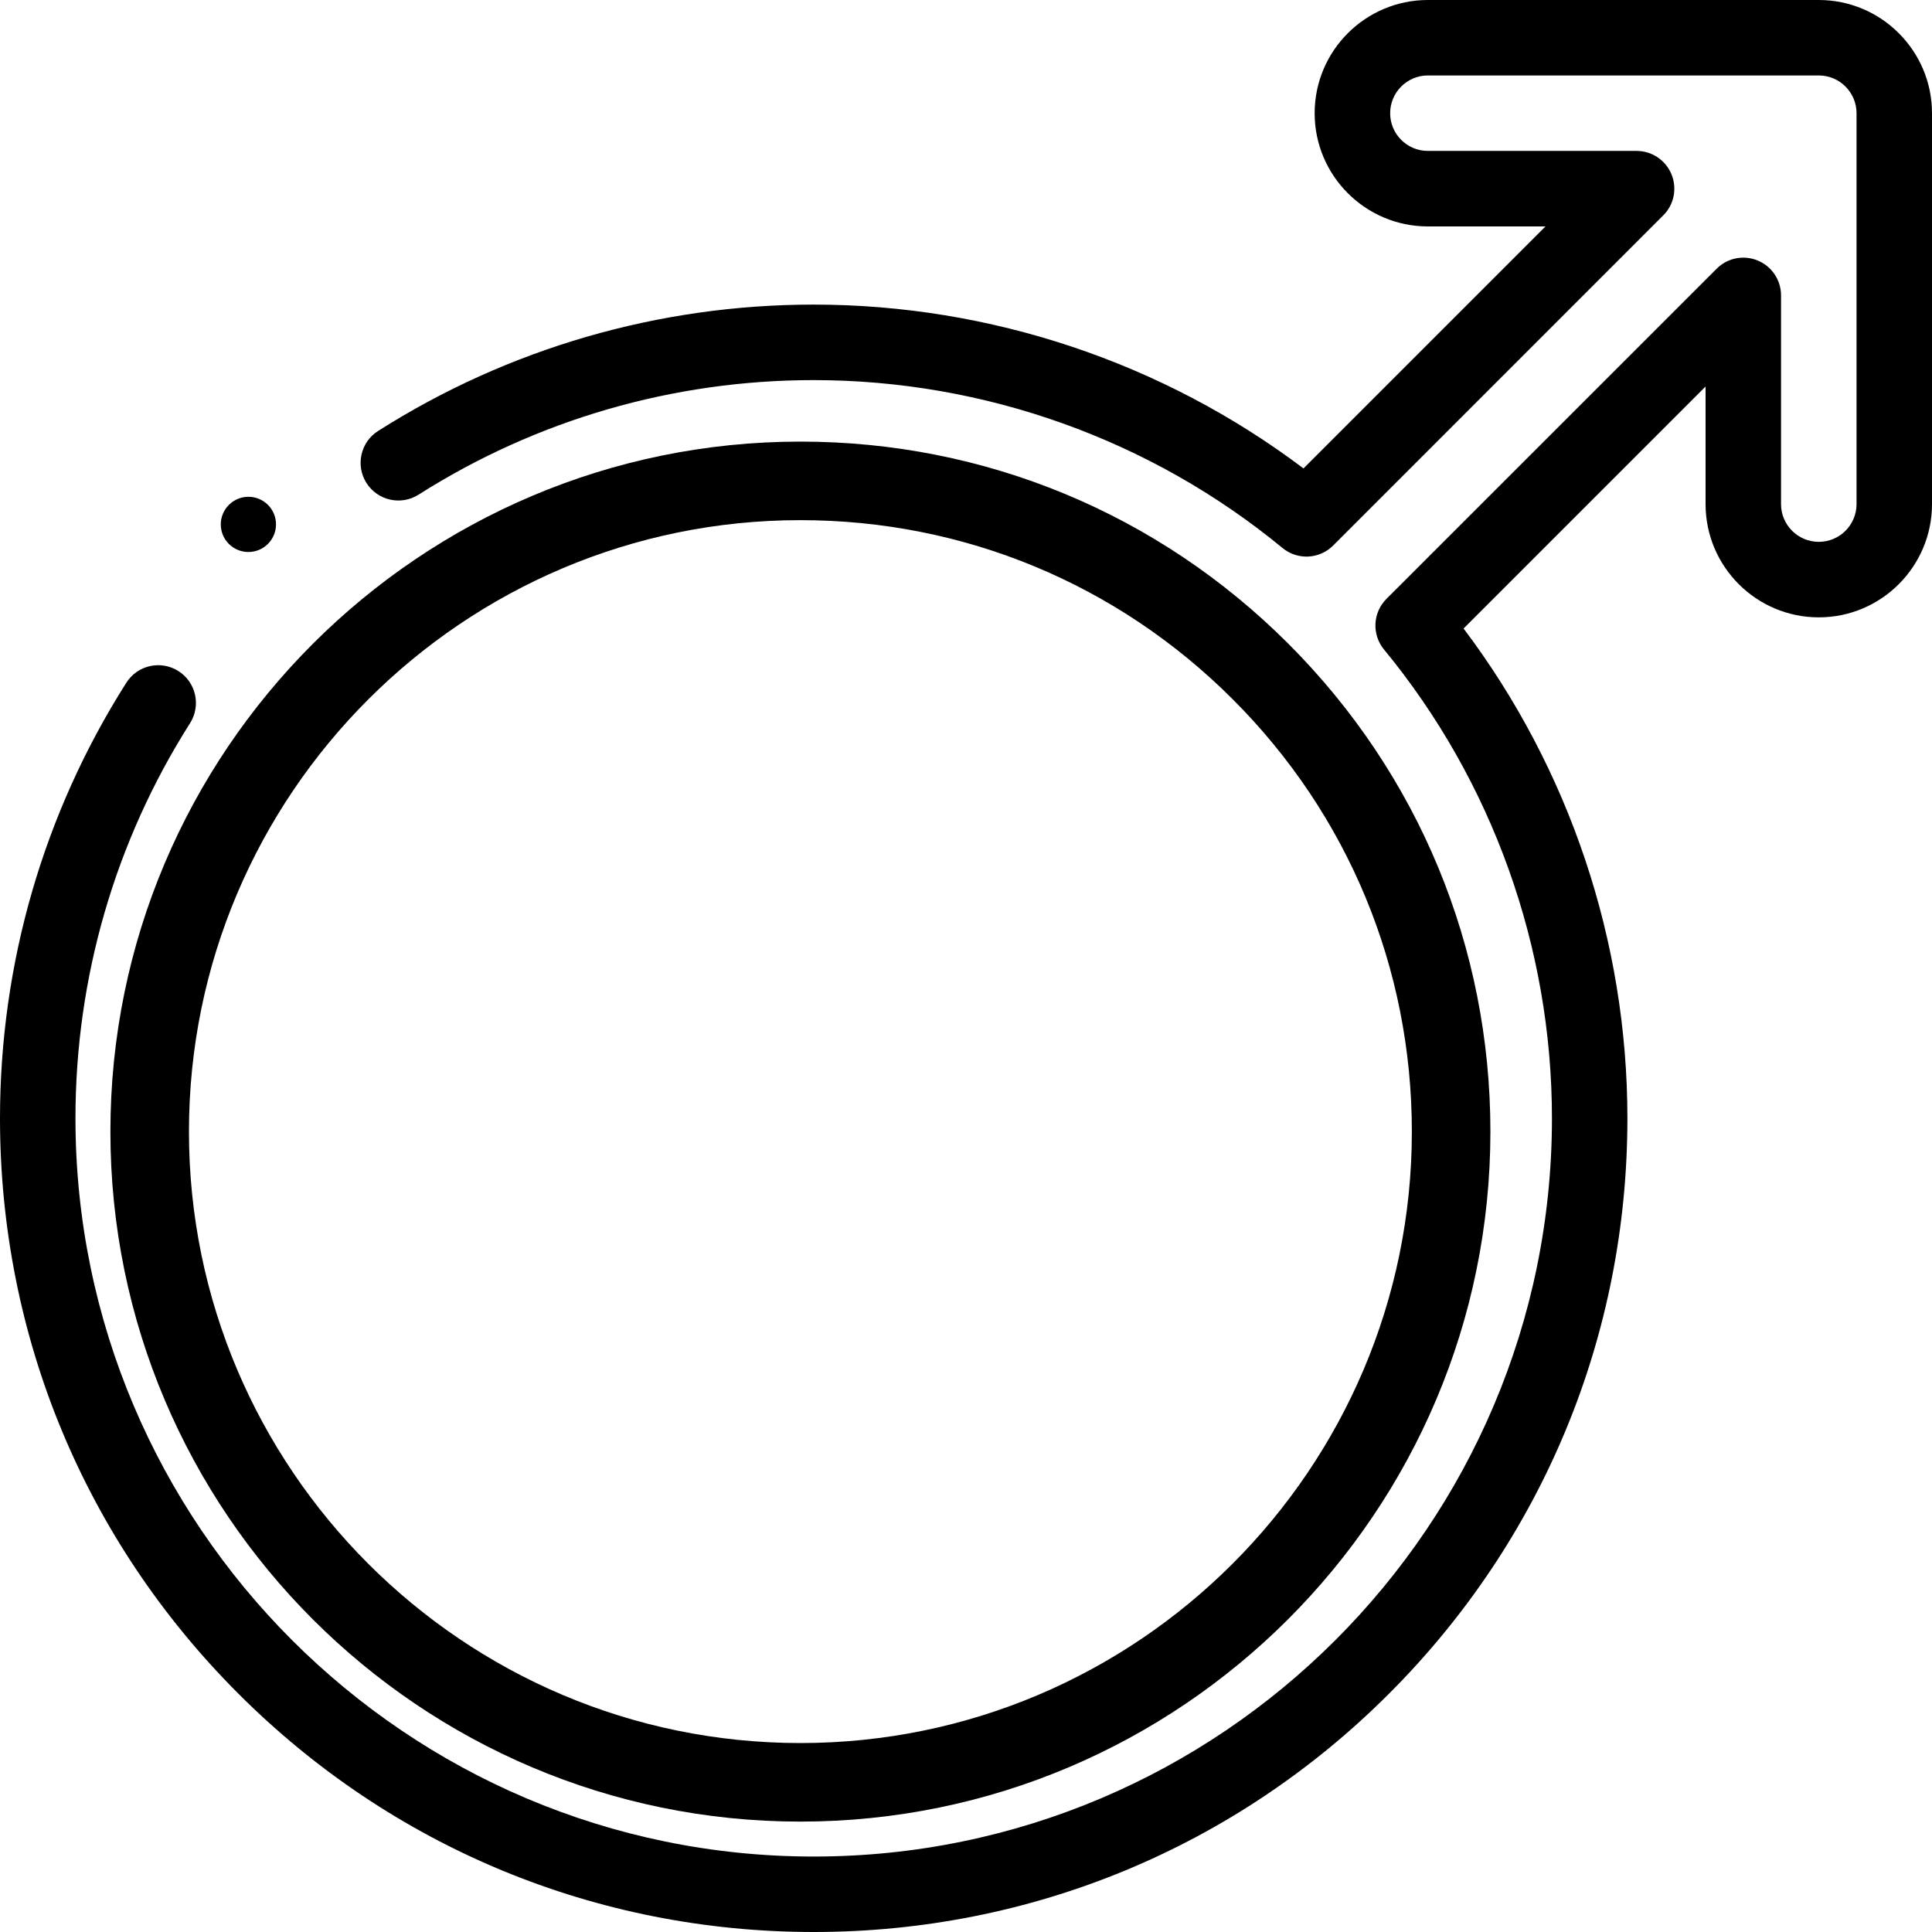
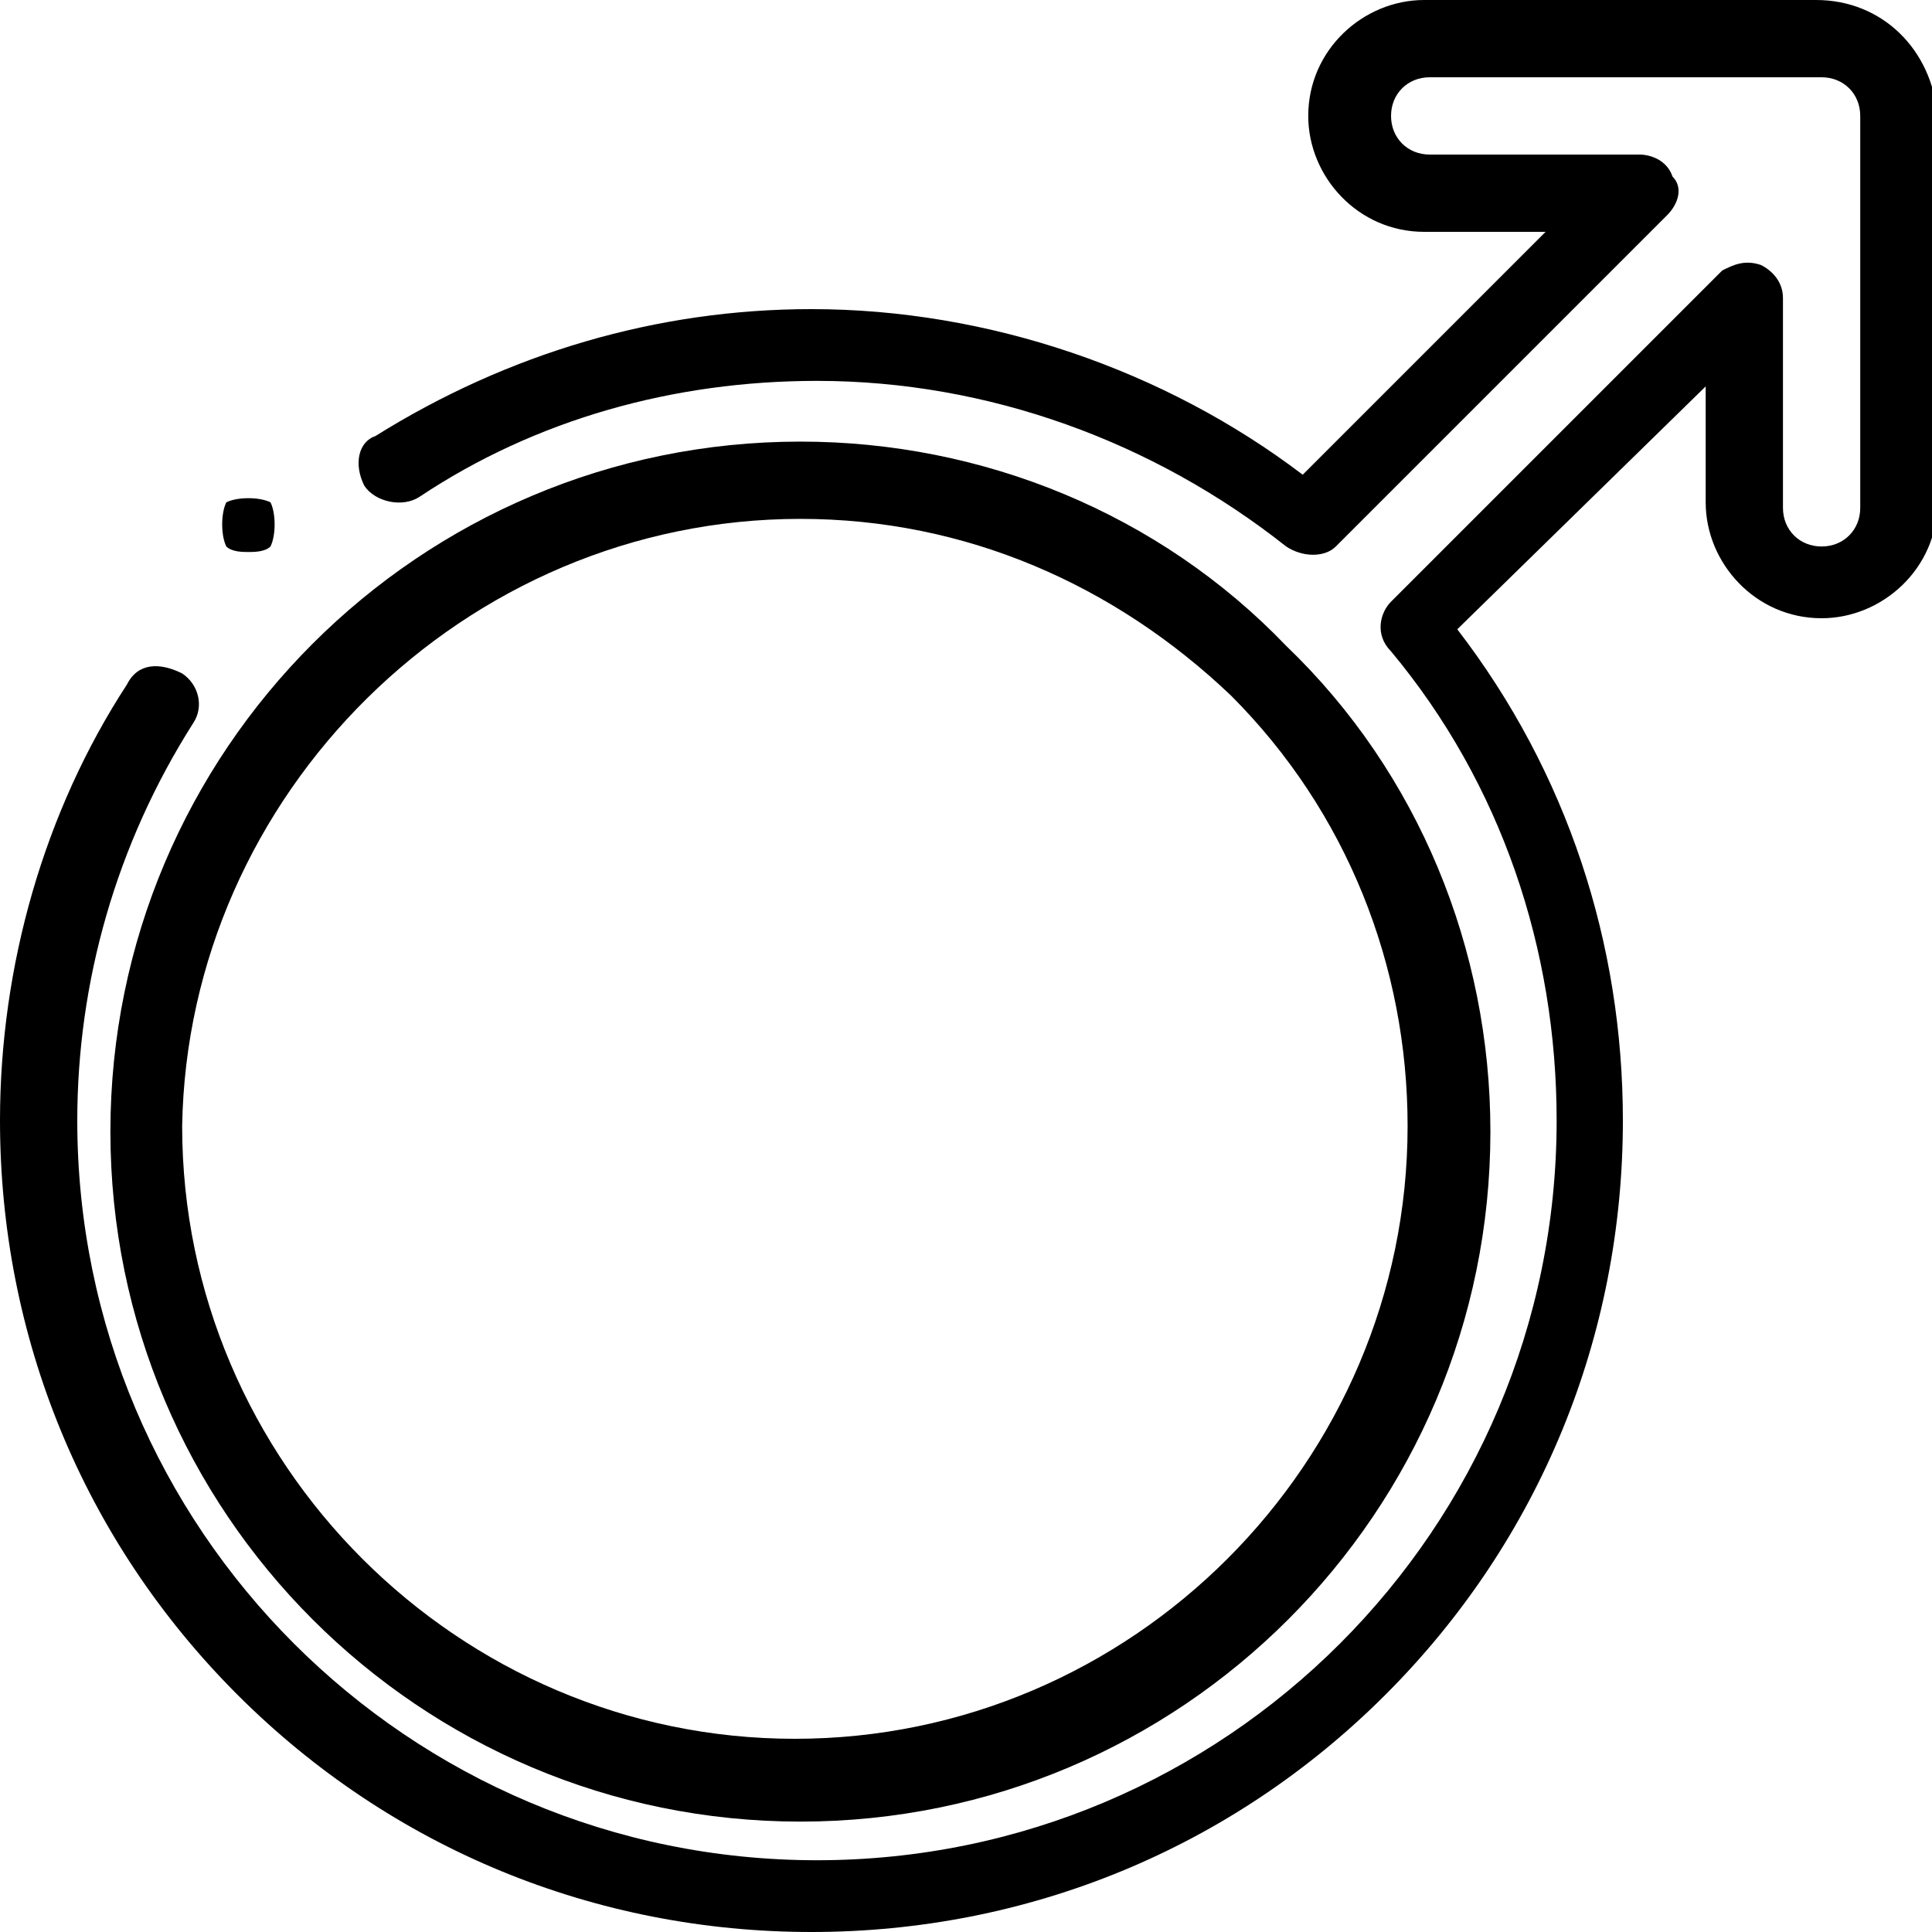
- <svg xmlns="http://www.w3.org/2000/svg" version="1.1" width="35pt" height="35pt" viewBox="0 0 35 35">
-   <g enable-background="new">
-     <clipPath id="cp0">
-       <path transform="matrix(1,0,0,-1,0,35)" d="M 32.949 35 L 25.867 35 C 24.736 35 23.816 34.08 23.816 32.949 C 23.816 31.818 24.736 30.898 25.867 30.898 L 27.998 30.898 L 23.614 26.514 C 21.071 28.432 17.945 29.482 14.741 29.482 C 11.936 29.482 9.208 28.69 6.85 27.193 C 6.531 26.991 6.437 26.568 6.639 26.25 C 6.842 25.931 7.264 25.837 7.583 26.039 C 9.721 27.397 12.196 28.114 14.741 28.114 C 17.837 28.114 20.853 27.034 23.233 25.073 C 23.505 24.849 23.902 24.868 24.151 25.117 L 30.132 31.099 C 30.328 31.294 30.386 31.588 30.28 31.844 C 30.174 32.099 29.925 32.266 29.649 32.266 L 25.867 32.266 C 25.49 32.266 25.184 32.572 25.184 32.949 C 25.184 33.326 25.49 33.633 25.867 33.633 L 32.949 33.633 C 33.326 33.633 33.633 33.326 33.633 32.949 L 33.633 25.867 C 33.633 25.49 33.326 25.184 32.949 25.184 C 32.572 25.184 32.265 25.49 32.265 25.867 L 32.265 29.649 C 32.265 29.925 32.099 30.174 31.844 30.28 C 31.588 30.386 31.294 30.328 31.099 30.132 L 25.117 24.151 C 24.868 23.902 24.849 23.505 25.073 23.233 C 27.034 20.853 28.115 17.837 28.115 14.741 C 28.115 7.367 22.115 1.367 14.741 1.367 C 7.367 1.367 1.367 7.367 1.367 14.741 C 1.367 17.286 2.085 19.761 3.443 21.899 C 3.645 22.218 3.551 22.641 3.232 22.843 C 2.914 23.045 2.491 22.951 2.289 22.632 C .791 20.274 0 17.546 0 14.741 C 0 10.803 1.533 7.102 4.318 4.318 C 7.102 1.533 10.803 0 14.741 0 C 18.678 0 22.38 1.533 25.164 4.318 C 27.948 7.102 29.482 10.803 29.482 14.741 C 29.482 17.945 28.432 21.071 26.514 23.614 L 30.898 27.998 L 30.898 25.867 C 30.898 24.736 31.818 23.816 32.949 23.816 C 34.08 23.816 35 24.736 35 25.867 L 35 32.949 C 35 34.08 34.08 35 32.949 35 Z " fill-rule="evenodd" />
-     </clipPath>
-     <g clip-path="url(#cp0)">
-       <clipPath id="cp1">
-         <path transform="matrix(1,0,0,-1,0,35)" d="M -600 -1049 L 663 -1049 L 663 214 L -600 214 Z " />
+ <svg xmlns="http://www.w3.org/2000/svg" xmlns:xlink="http://www.w3.org/1999/xlink" version="1.1" id="Capa_1" x="0px" y="0px" viewBox="0 0 35 35" style="enable-background:new 0 0 35 35;" xml:space="preserve">
+   <style type="text/css">
+ 	.st0{enable-background:new    ;}
+ 	.st1{clip-path:url(#SVGID_2_);}
+ 	.st2{clip-path:url(#SVGID_4_);}
+ 	.st3{clip-path:url(#SVGID_6_);}
+ 	.st4{clip-path:url(#SVGID_8_);}
+ 	.st5{clip-path:url(#SVGID_10_);}
+ 	.st6{clip-path:url(#SVGID_12_);}
+ </style>
+   <g class="st0">
+     <g>
+       <defs>
+         <path id="SVGID_1_" d="M32.9,0h-7.1c-1.1,0-2.1,0.9-2.1,2.1c0,1.1,0.9,2.1,2.1,2.1H28l-4.4,4.4c-2.5-1.9-5.7-3-8.9-3     c-2.8,0-5.5,0.8-7.9,2.3C6.5,8,6.4,8.4,6.6,8.8C6.8,9.1,7.3,9.2,7.6,9c2.1-1.4,4.6-2.1,7.2-2.1c3.1,0,6.1,1.1,8.5,3     c0.3,0.2,0.7,0.2,0.9,0l6-6c0.2-0.2,0.3-0.5,0.1-0.7c-0.1-0.3-0.4-0.4-0.6-0.4h-3.8c-0.4,0-0.7-0.3-0.7-0.7s0.3-0.7,0.7-0.7h7.1     c0.4,0,0.7,0.3,0.7,0.7v7.1c0,0.4-0.3,0.7-0.7,0.7c-0.4,0-0.7-0.3-0.7-0.7V5.4c0-0.3-0.2-0.5-0.4-0.6c-0.3-0.1-0.5,0-0.7,0.1     l-6,6c-0.2,0.2-0.3,0.6,0,0.9c2,2.4,3,5.4,3,8.5c0,7.4-6,13.4-13.4,13.4s-13.4-6-13.4-13.4c0-2.5,0.7-5,2.1-7.2     c0.2-0.3,0.1-0.7-0.2-0.9C2.9,12,2.5,12,2.3,12.4C0.8,14.7,0,17.5,0,20.3c0,3.9,1.5,7.6,4.3,10.4S10.8,35,14.7,35     s7.6-1.5,10.4-4.3s4.3-6.5,4.3-10.4c0-3.2-1-6.3-3-8.9L30.9,7v2.1c0,1.1,0.9,2.1,2.1,2.1c1.1,0,2.1-0.9,2.1-2.1V2.1     C35,0.9,34.1,0,32.9,0z" />
+       </defs>
+       <clipPath id="SVGID_2_">
+         <use xlink:href="#SVGID_1_" style="overflow:visible;" />
      </clipPath>
-       <g clip-path="url(#cp1)">
-         <path transform="matrix(1,0,0,-1,0,35)" d="M -5 40 L 40 40 L 40 -5 L -5 -5 Z " />
+       <g class="st1">
+         <g>
+           <defs>
+             <rect id="SVGID_3_" x="-600" y="-179" width="1263" height="1263" />
+           </defs>
+           <clipPath id="SVGID_4_">
+             <use xlink:href="#SVGID_3_" style="overflow:visible;" />
+           </clipPath>
+           <g class="st2">
+             <path d="M-5-5h45v45H-5V-5z" />
+           </g>
+         </g>
      </g>
    </g>
-     <clipPath id="cp2">
-       <path transform="matrix(1,0,0,-1,0,35)" d="M 14.5 2 C 21.393 2 27 7.608 27 14.5 C 27 17.839 25.7 20.978 23.339 23.339 C 20.978 25.7 17.839 27 14.5 27 C 7.607 27 2 21.392 2 14.5 C 2 7.608 7.607 2 14.5 2 Z M 14.5 25.577 C 17.459 25.577 20.24 24.425 22.332 22.332 C 24.425 20.24 25.577 17.459 25.577 14.5 C 25.577 8.392 20.608 3.423 14.5 3.423 C 8.392 3.423 3.423 8.392 3.423 14.5 C 3.423 20.608 8.392 25.577 14.5 25.577 Z " fill-rule="evenodd" />
-     </clipPath>
-     <g clip-path="url(#cp2)">
-       <clipPath id="cp3">
-         <path transform="matrix(1,0,0,-1,0,35)" d="M -600 -1049 L 663 -1049 L 663 214 L -600 214 Z " />
+     <g>
+       <defs>
+         <path id="SVGID_5_" d="M14.5,33C21.4,33,27,27.4,27,20.5c0-3.3-1.3-6.5-3.7-8.8C21,9.3,17.8,8,14.5,8C7.6,8,2,13.6,2,20.5     C2,27.4,7.6,33,14.5,33z M14.5,9.4c3,0,5.7,1.2,7.8,3.2c2.1,2.1,3.2,4.9,3.2,7.8c0,6.1-5,11.1-11.1,11.1s-11.1-5-11.1-11.1     C3.4,14.4,8.4,9.4,14.5,9.4z" />
+       </defs>
+       <clipPath id="SVGID_6_">
+         <use xlink:href="#SVGID_5_" style="overflow:visible;" />
      </clipPath>
-       <g clip-path="url(#cp3)">
-         <path transform="matrix(1,0,0,-1,0,35)" d="M -3 32 L 32 32 L 32 -3 L -3 -3 Z " />
+       <g class="st3">
+         <g>
+           <defs>
+             <rect id="SVGID_7_" x="-600" y="-179" width="1263" height="1263" />
+           </defs>
+           <clipPath id="SVGID_8_">
+             <use xlink:href="#SVGID_7_" style="overflow:visible;" />
+           </clipPath>
+           <g class="st4">
+             <path d="M-3,3h35v35H-3V3z" />
+           </g>
+         </g>
      </g>
    </g>
-     <clipPath id="cp4">
-       <path transform="matrix(1,0,0,-1,0,35)" d="M 4.5 25 C 4.628 25 4.756 25.049 4.853 25.146 L 4.854 25.147 C 5.049 25.342 5.049 25.658 4.854 25.854 C 4.658 26.049 4.342 26.049 4.146 25.853 C 3.951 25.658 3.951 25.342 4.146 25.146 C 4.244 25.049 4.372 25 4.5 25 Z " fill-rule="evenodd" />
-     </clipPath>
-     <g clip-path="url(#cp4)">
-       <clipPath id="cp5">
-         <path transform="matrix(1,0,0,-1,0,35)" d="M -600 -1049 L 663 -1049 L 663 214 L -600 214 Z " />
+     <g>
+       <defs>
+         <path id="SVGID_9_" d="M4.5,10c0.1,0,0.3,0,0.4-0.1l0,0C5,9.7,5,9.3,4.9,9.1C4.7,9,4.3,9,4.1,9.1C4,9.3,4,9.7,4.1,9.9     C4.2,10,4.4,10,4.5,10z" />
+       </defs>
+       <clipPath id="SVGID_10_">
+         <use xlink:href="#SVGID_9_" style="overflow:visible;" />
      </clipPath>
-       <g clip-path="url(#cp5)">
-         <path transform="matrix(1,0,0,-1,0,35)" d="M -1 31 L 10 31 L 10 20 L -1 20 Z " />
+       <g class="st5">
+         <g>
+           <defs>
+             <rect id="SVGID_11_" x="-600" y="-179" width="1263" height="1263" />
+           </defs>
+           <clipPath id="SVGID_12_">
+             <use xlink:href="#SVGID_11_" style="overflow:visible;" />
+           </clipPath>
+           <g class="st6">
+             <path d="M-1,4h11v11H-1V4z" />
+           </g>
+         </g>
      </g>
    </g>
  </g>
</svg>
